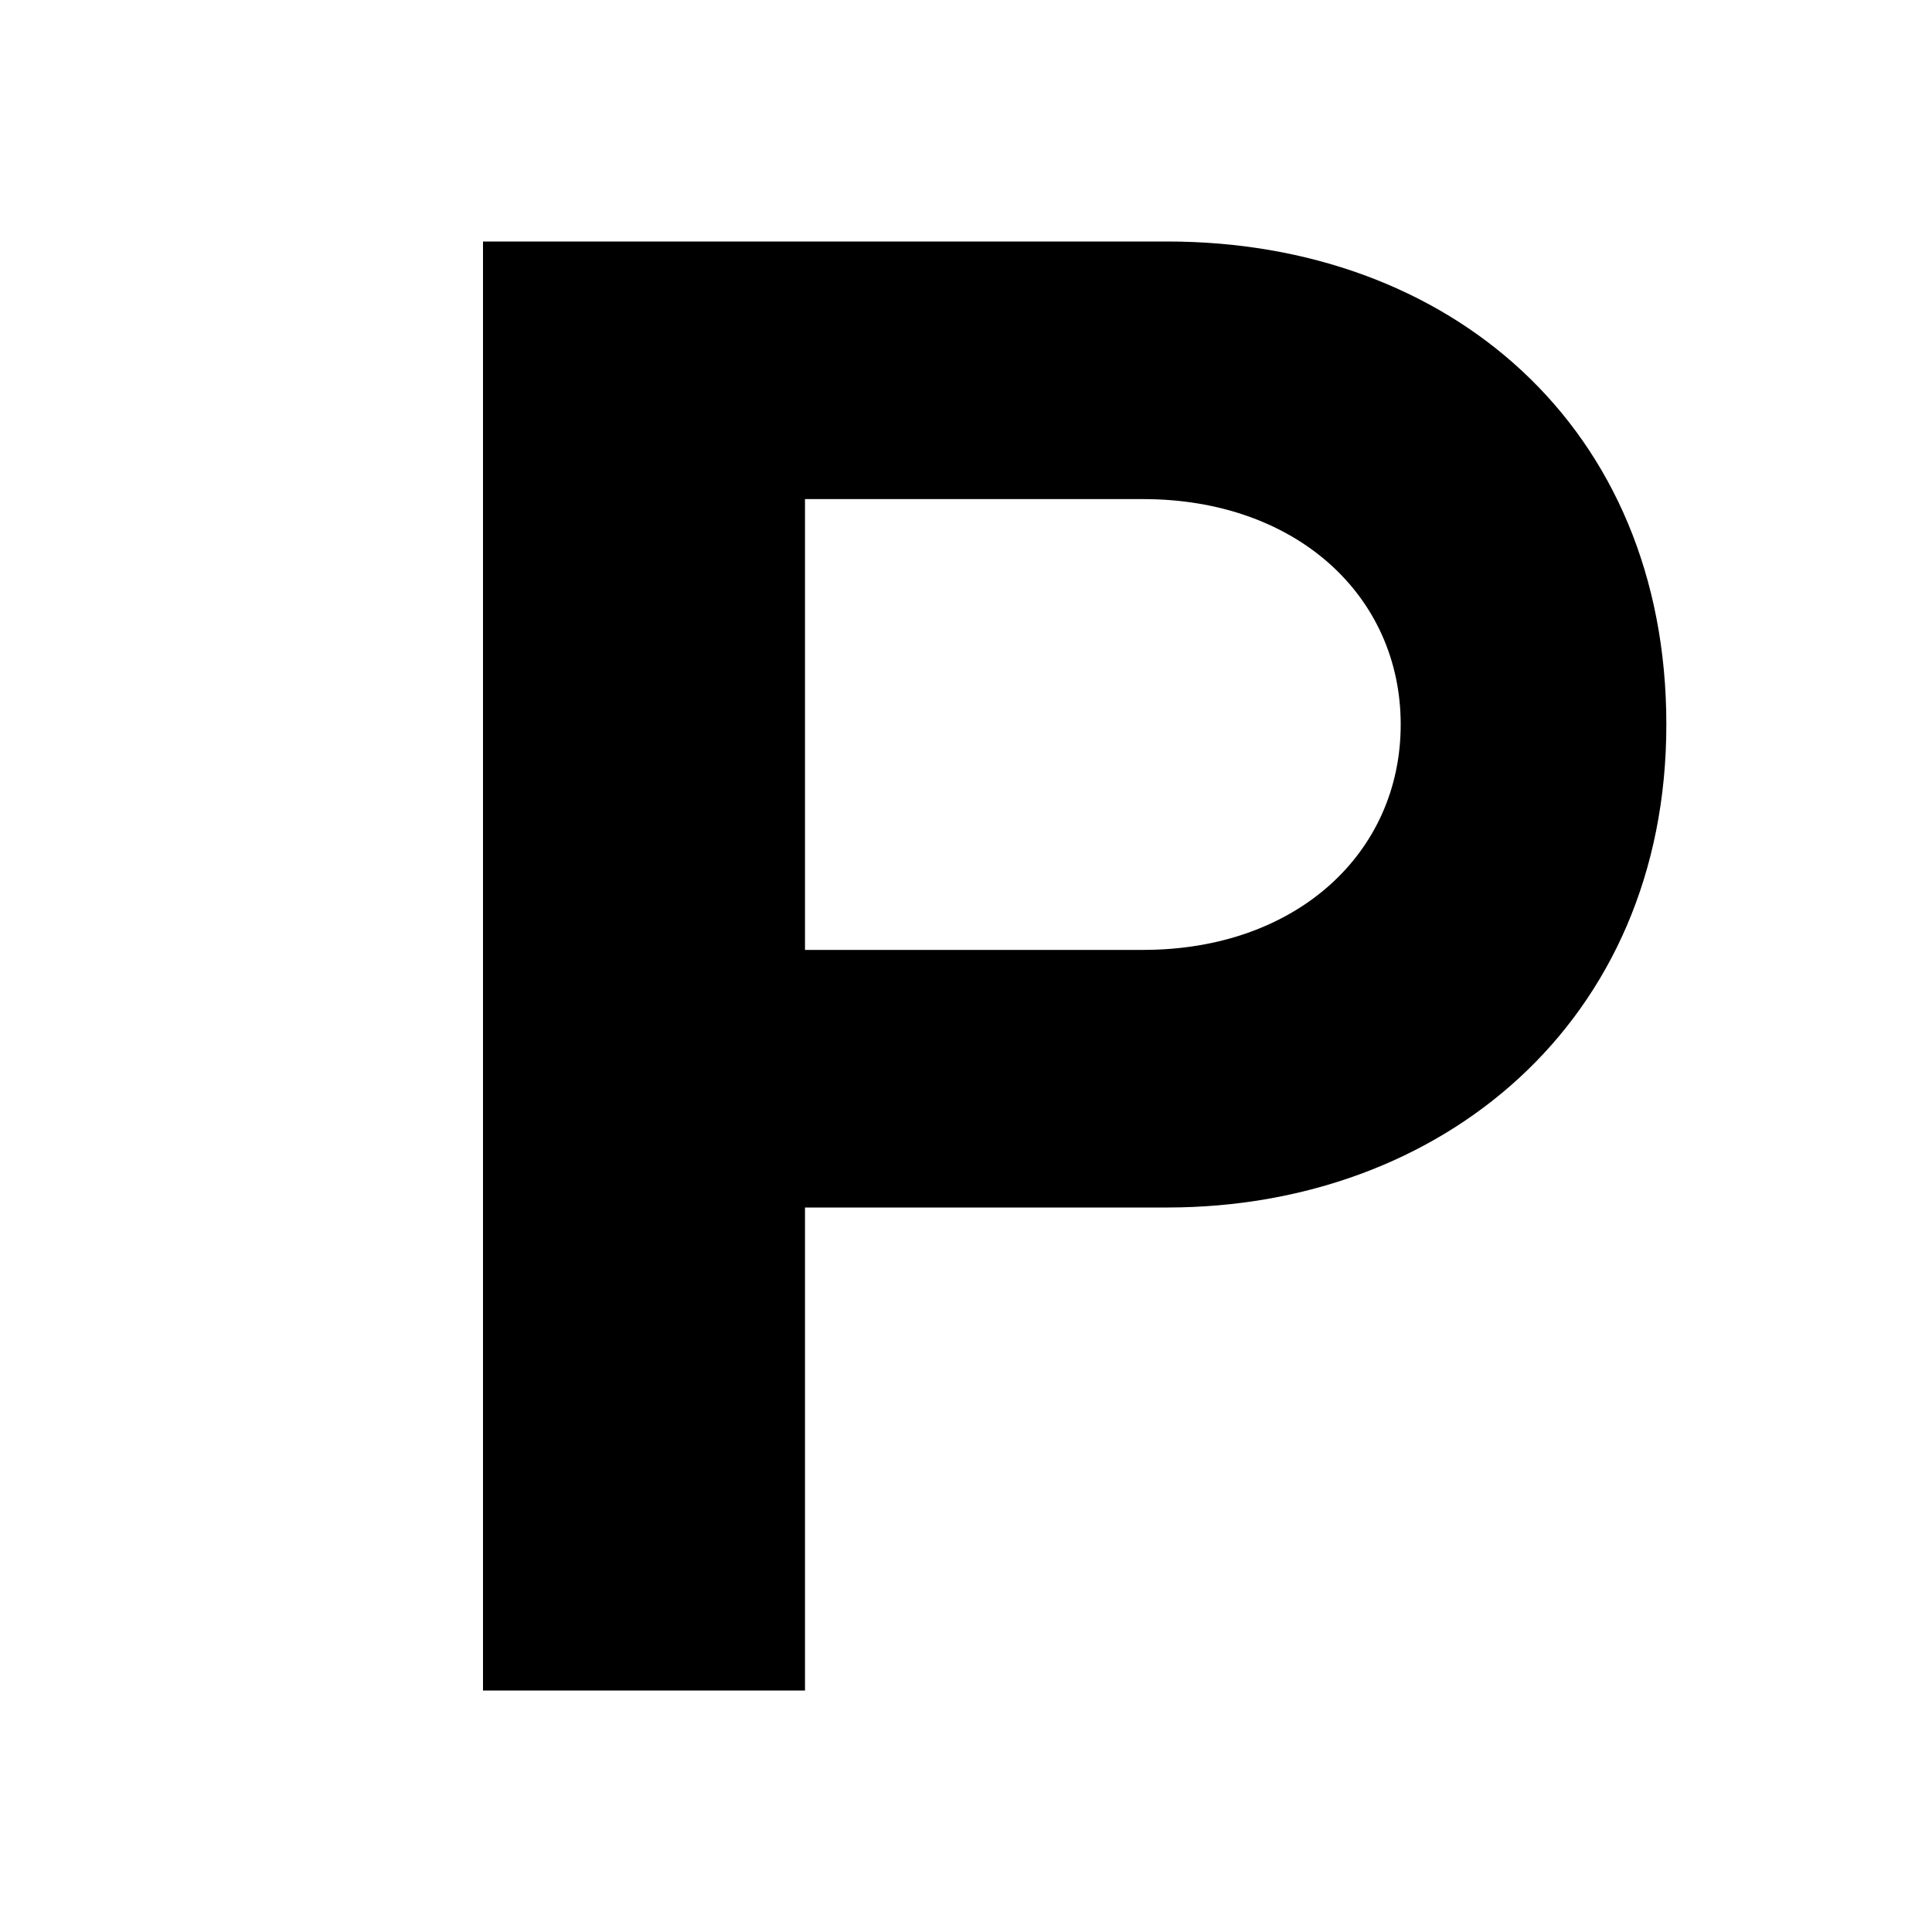
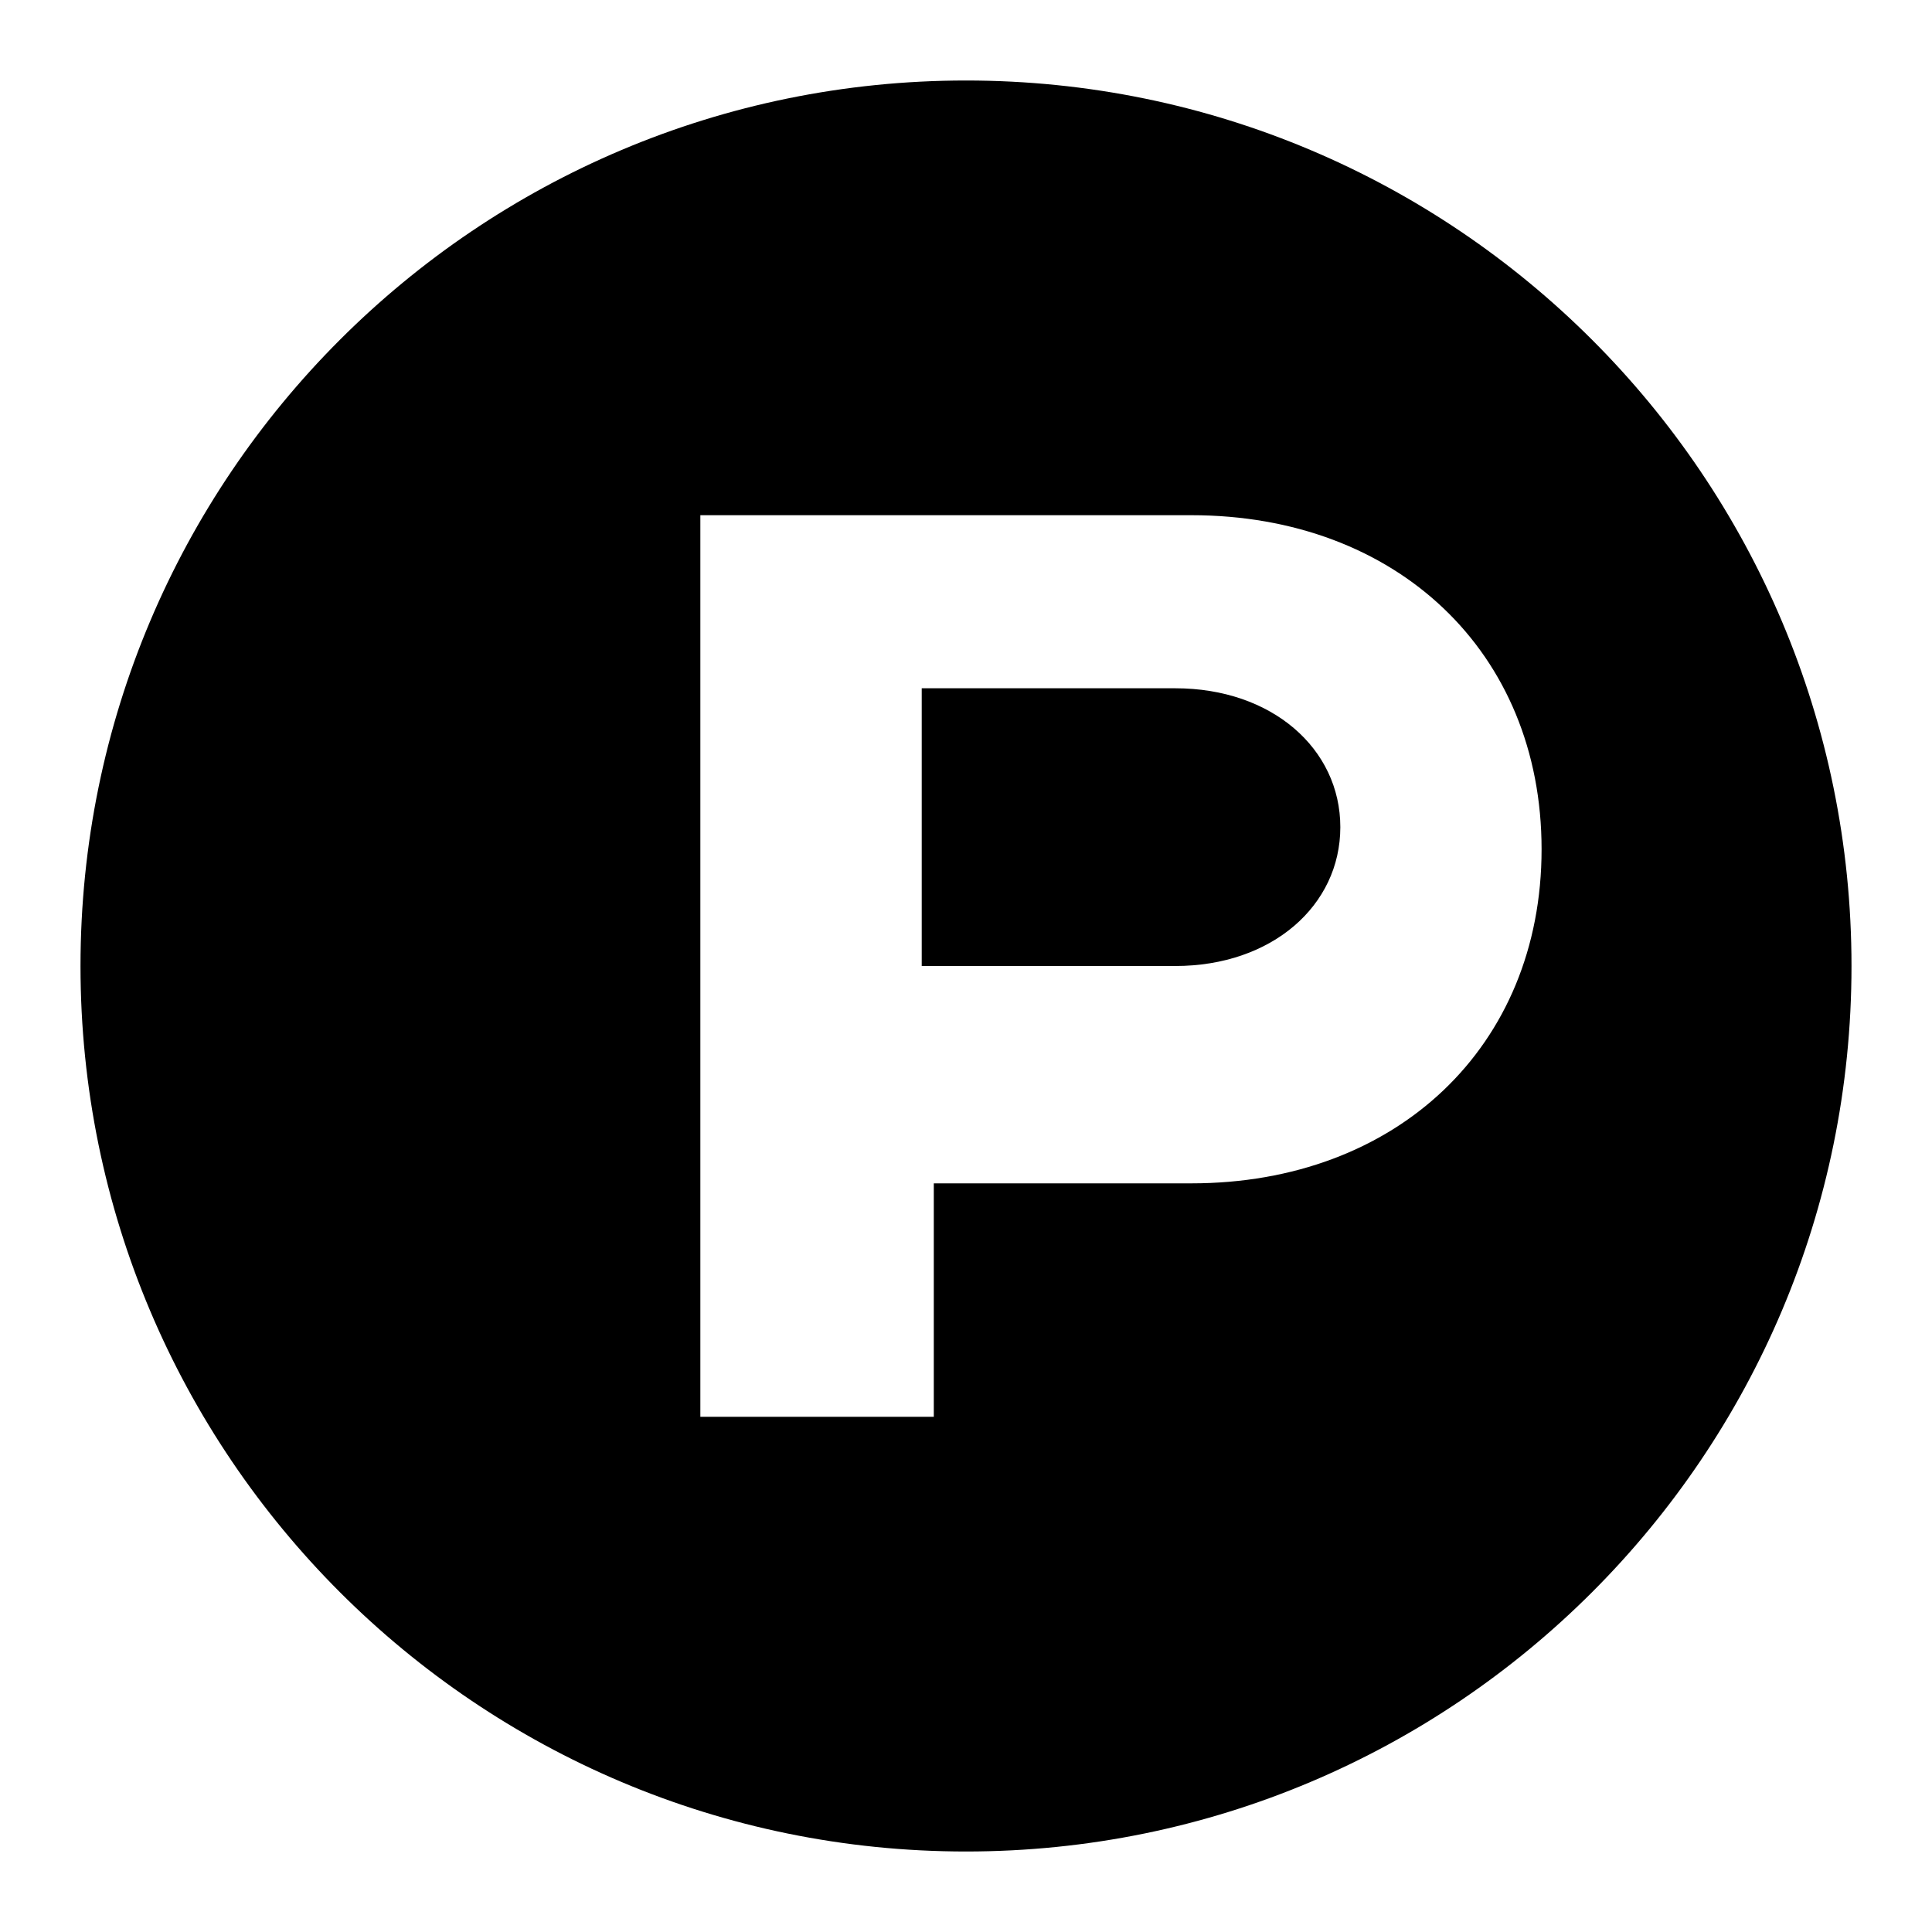
<svg xmlns="http://www.w3.org/2000/svg" viewBox="0 0 24 24">
-   <path fill-rule="evenodd" d="M6 3h8.5c3.5 0 6.2 2.3 6.2 6s-2.8 6-6.2 6H10v6H6V3zm4 3.2v5.6h4.2c1.9 0 3.2-1.2 3.2-2.8s-1.3-2.8-3.2-2.8H10z" />
+   <path fill-rule="evenodd" d="M12 1a11 11 0 1 0 0 22 11 11 0 0 0 0-22zM8.7 6.4h6.1c2.55 0 4.35 1.7 4.35 4.15S17.35 14.7 14.8 14.7h-3.2V17.6H8.7V6.4zm2.75 2.15v3.45h3.15c1.2 0 2.05-.75 2.05-1.725 0-.975-.85-1.725-2.05-1.725h-3.15z" />
</svg>
